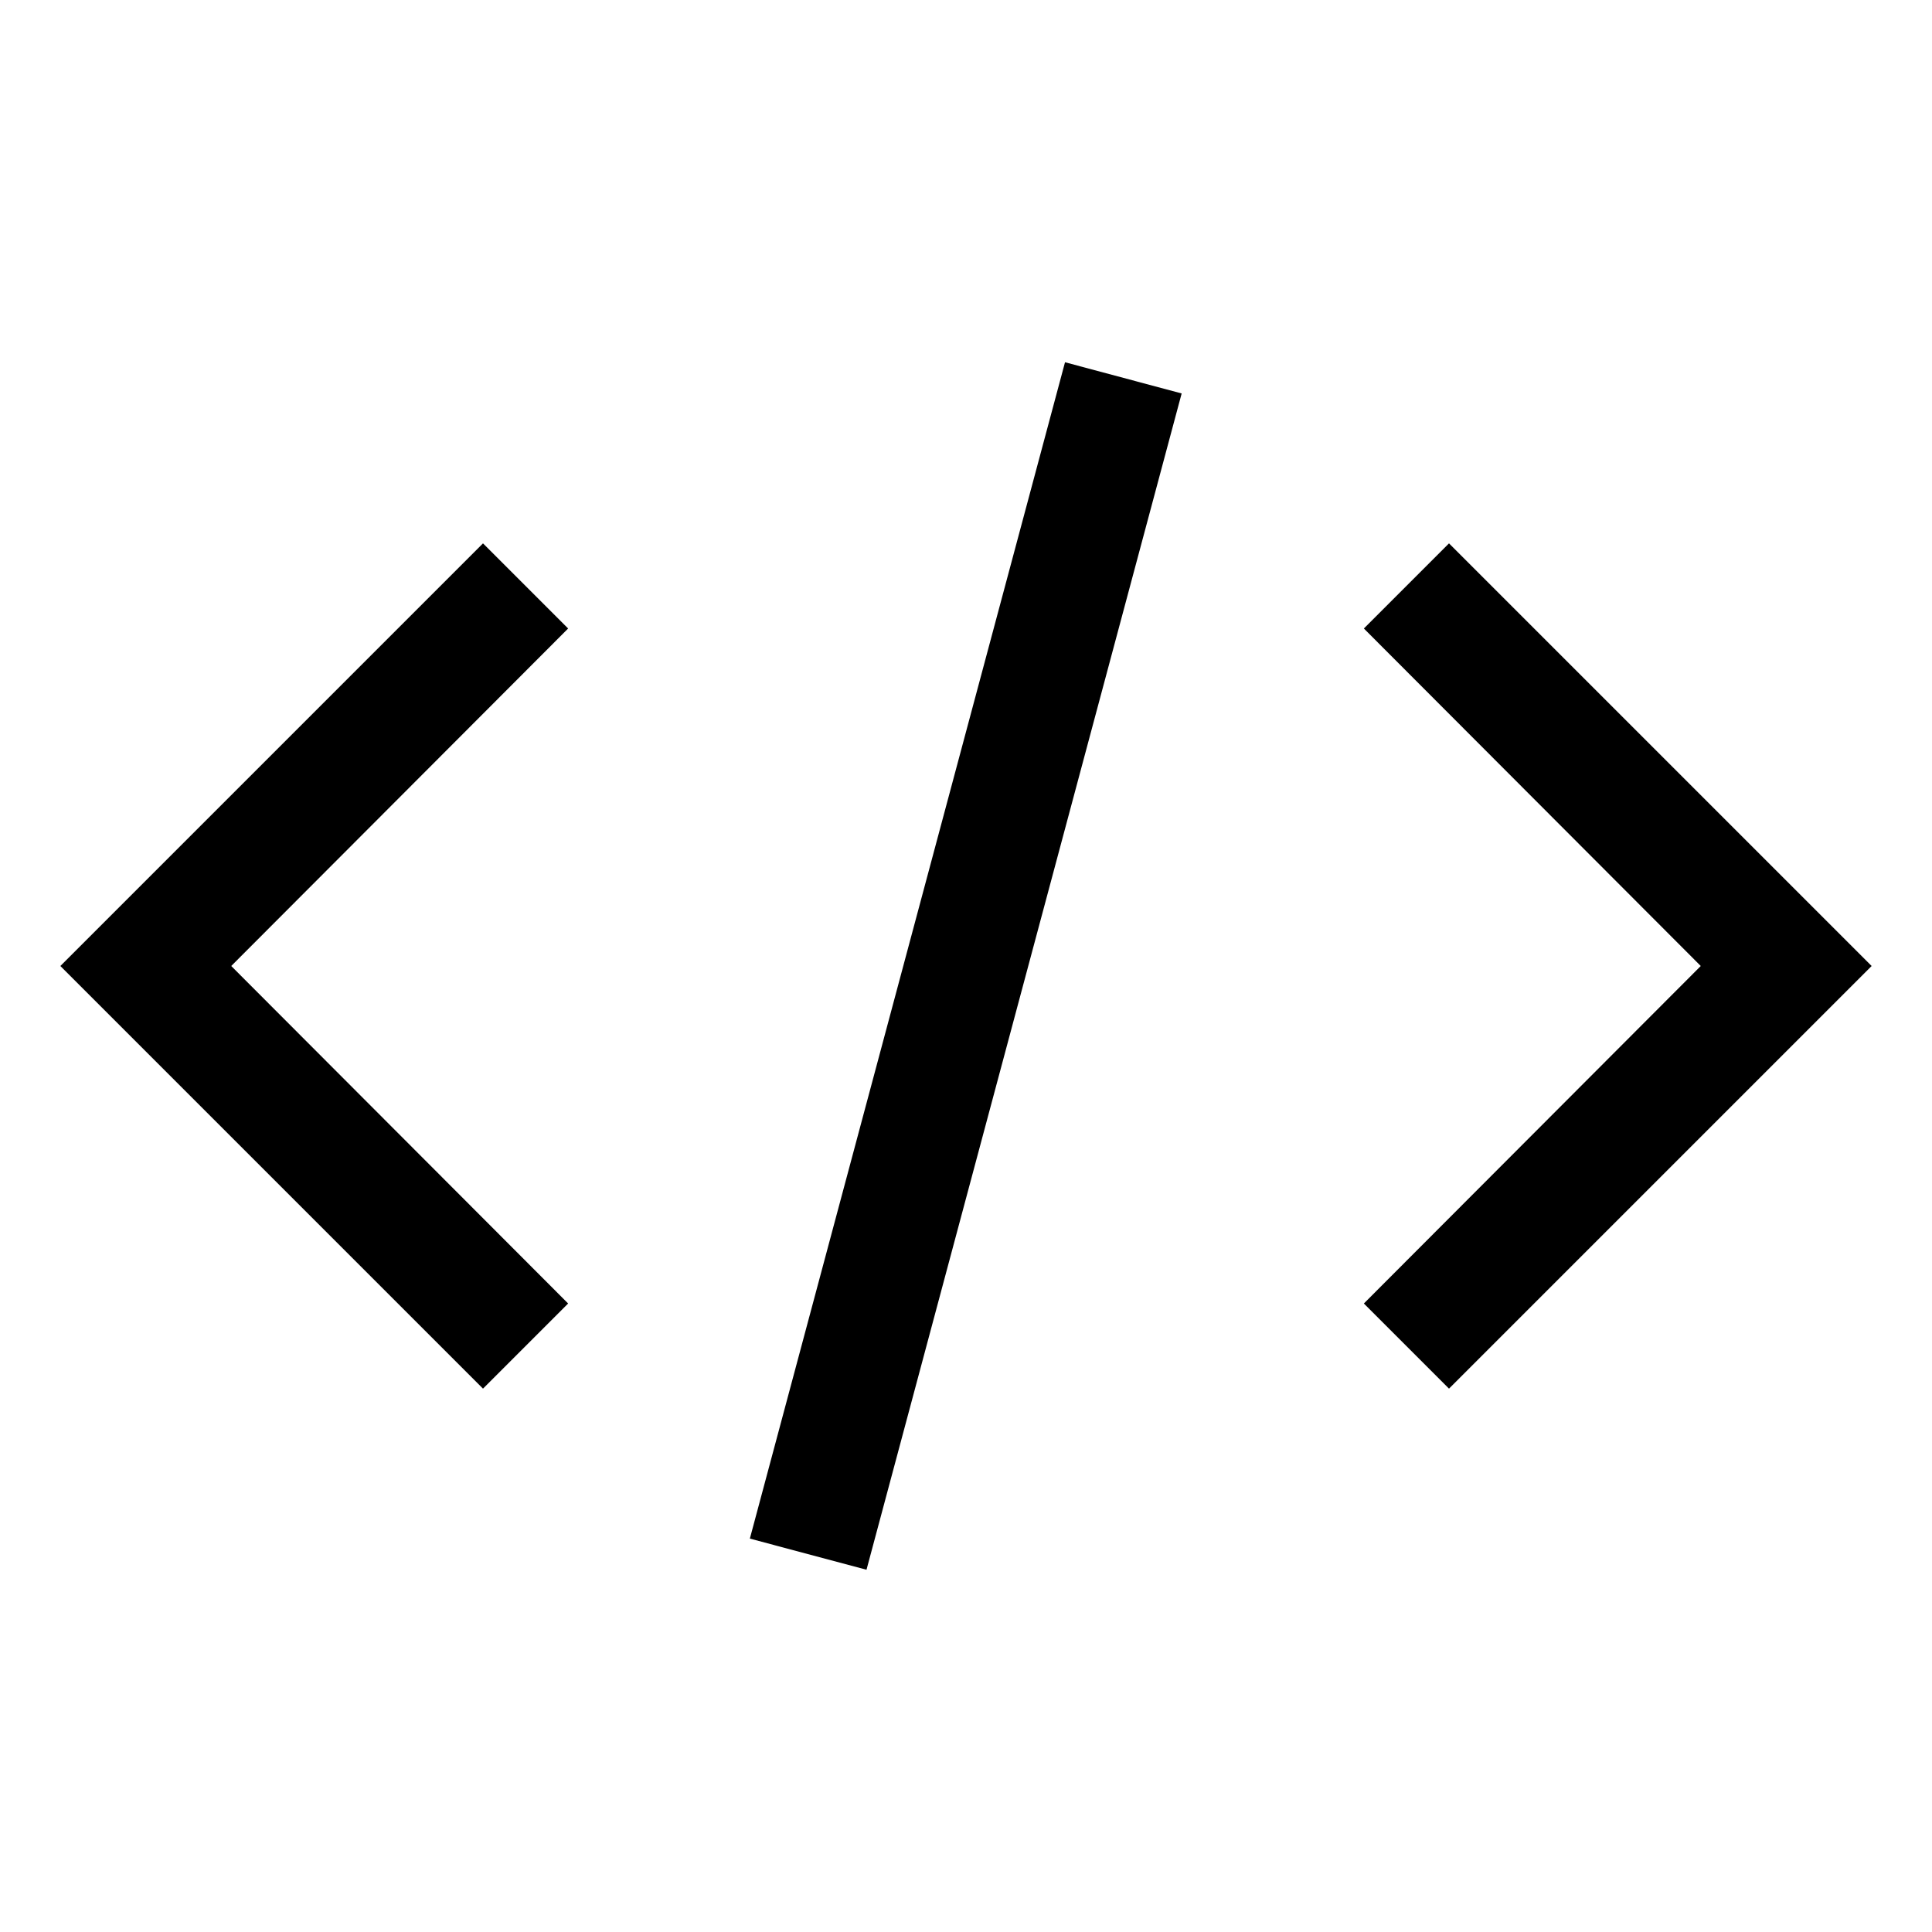
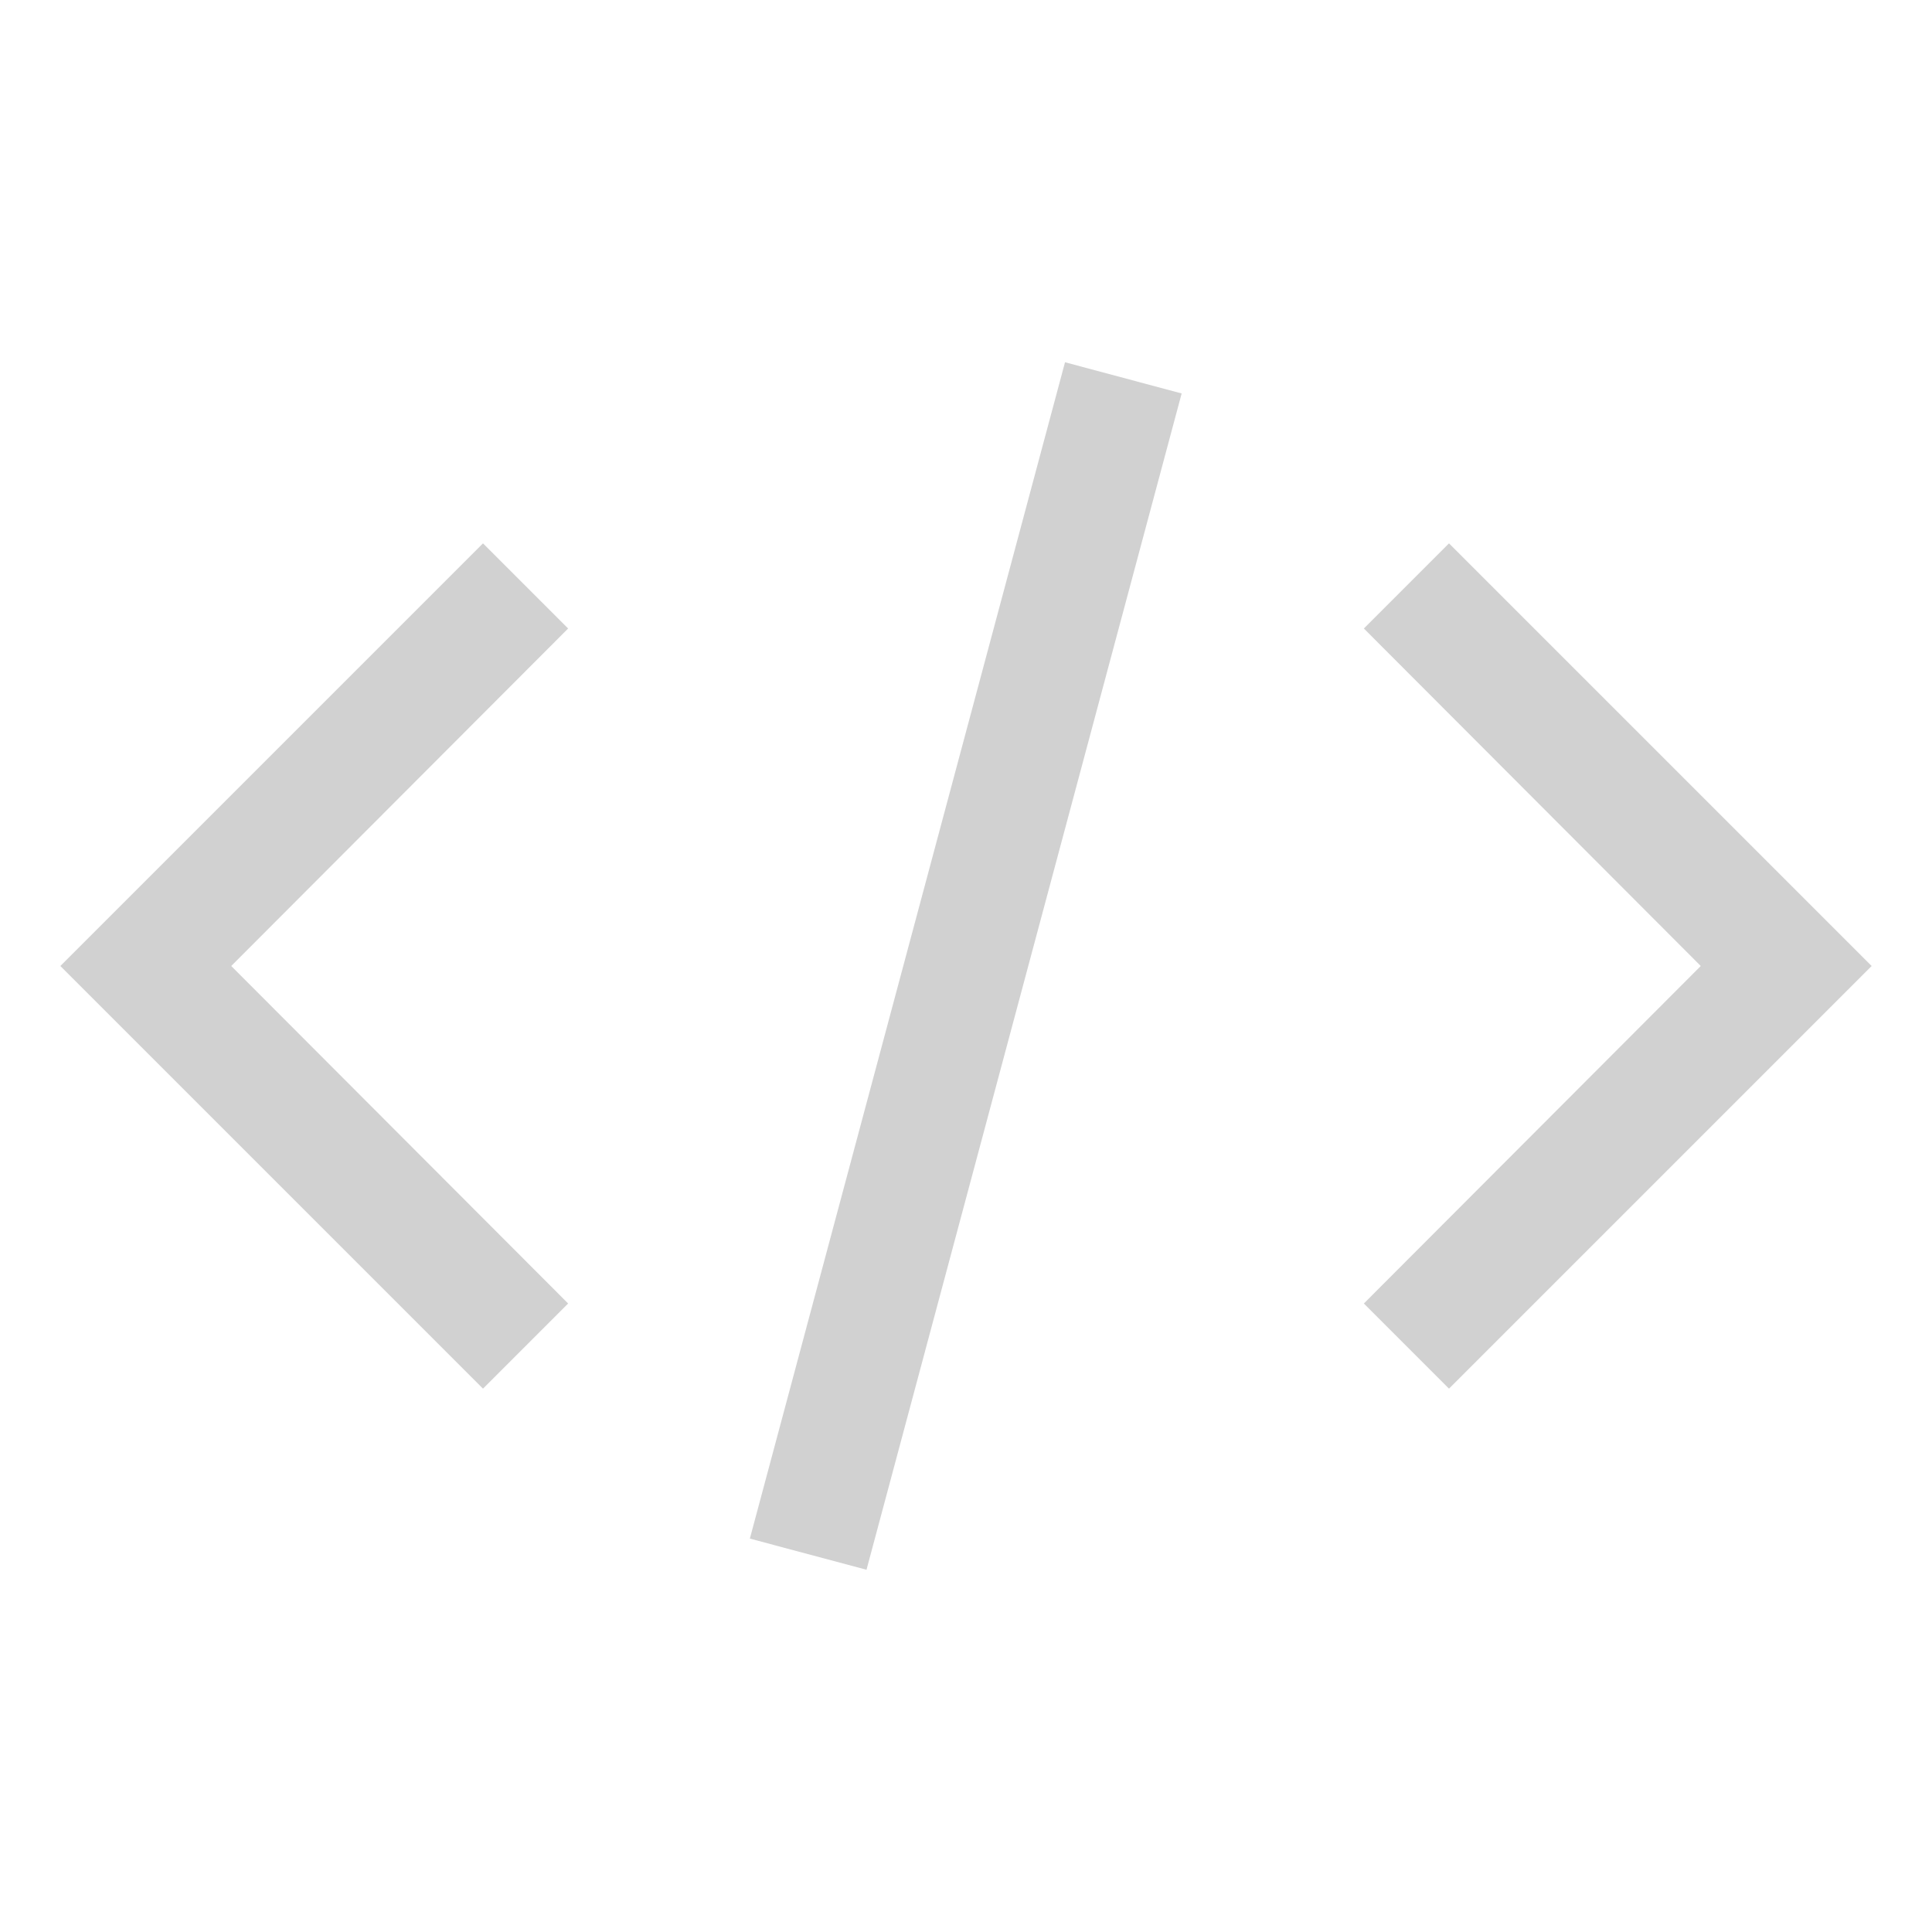
<svg xmlns="http://www.w3.org/2000/svg" viewBox="0 0 32 32" display="inline-block" vertical-align="middle" width="1em" height="1em">
-   <path fill="currentColor" d="m31 16l-7 7l-1.41-1.41L28.17 16l-5.58-5.59L24 9l7 7zM1 16l7-7l1.41 1.41L3.83 16l5.58 5.59L8 23l-7-7zm11.42 9.484L17.64 6l1.932.517L14.352 26z" />
+   <path fill="#d1d1d1" d="m31 16l-7 7l-1.41-1.41L28.17 16l-5.58-5.59L24 9l7 7zM1 16l7-7l1.41 1.41L3.83 16l5.58 5.59L8 23l-7-7zm11.42 9.484L17.64 6l1.932.517L14.352 26z" />
</svg>
